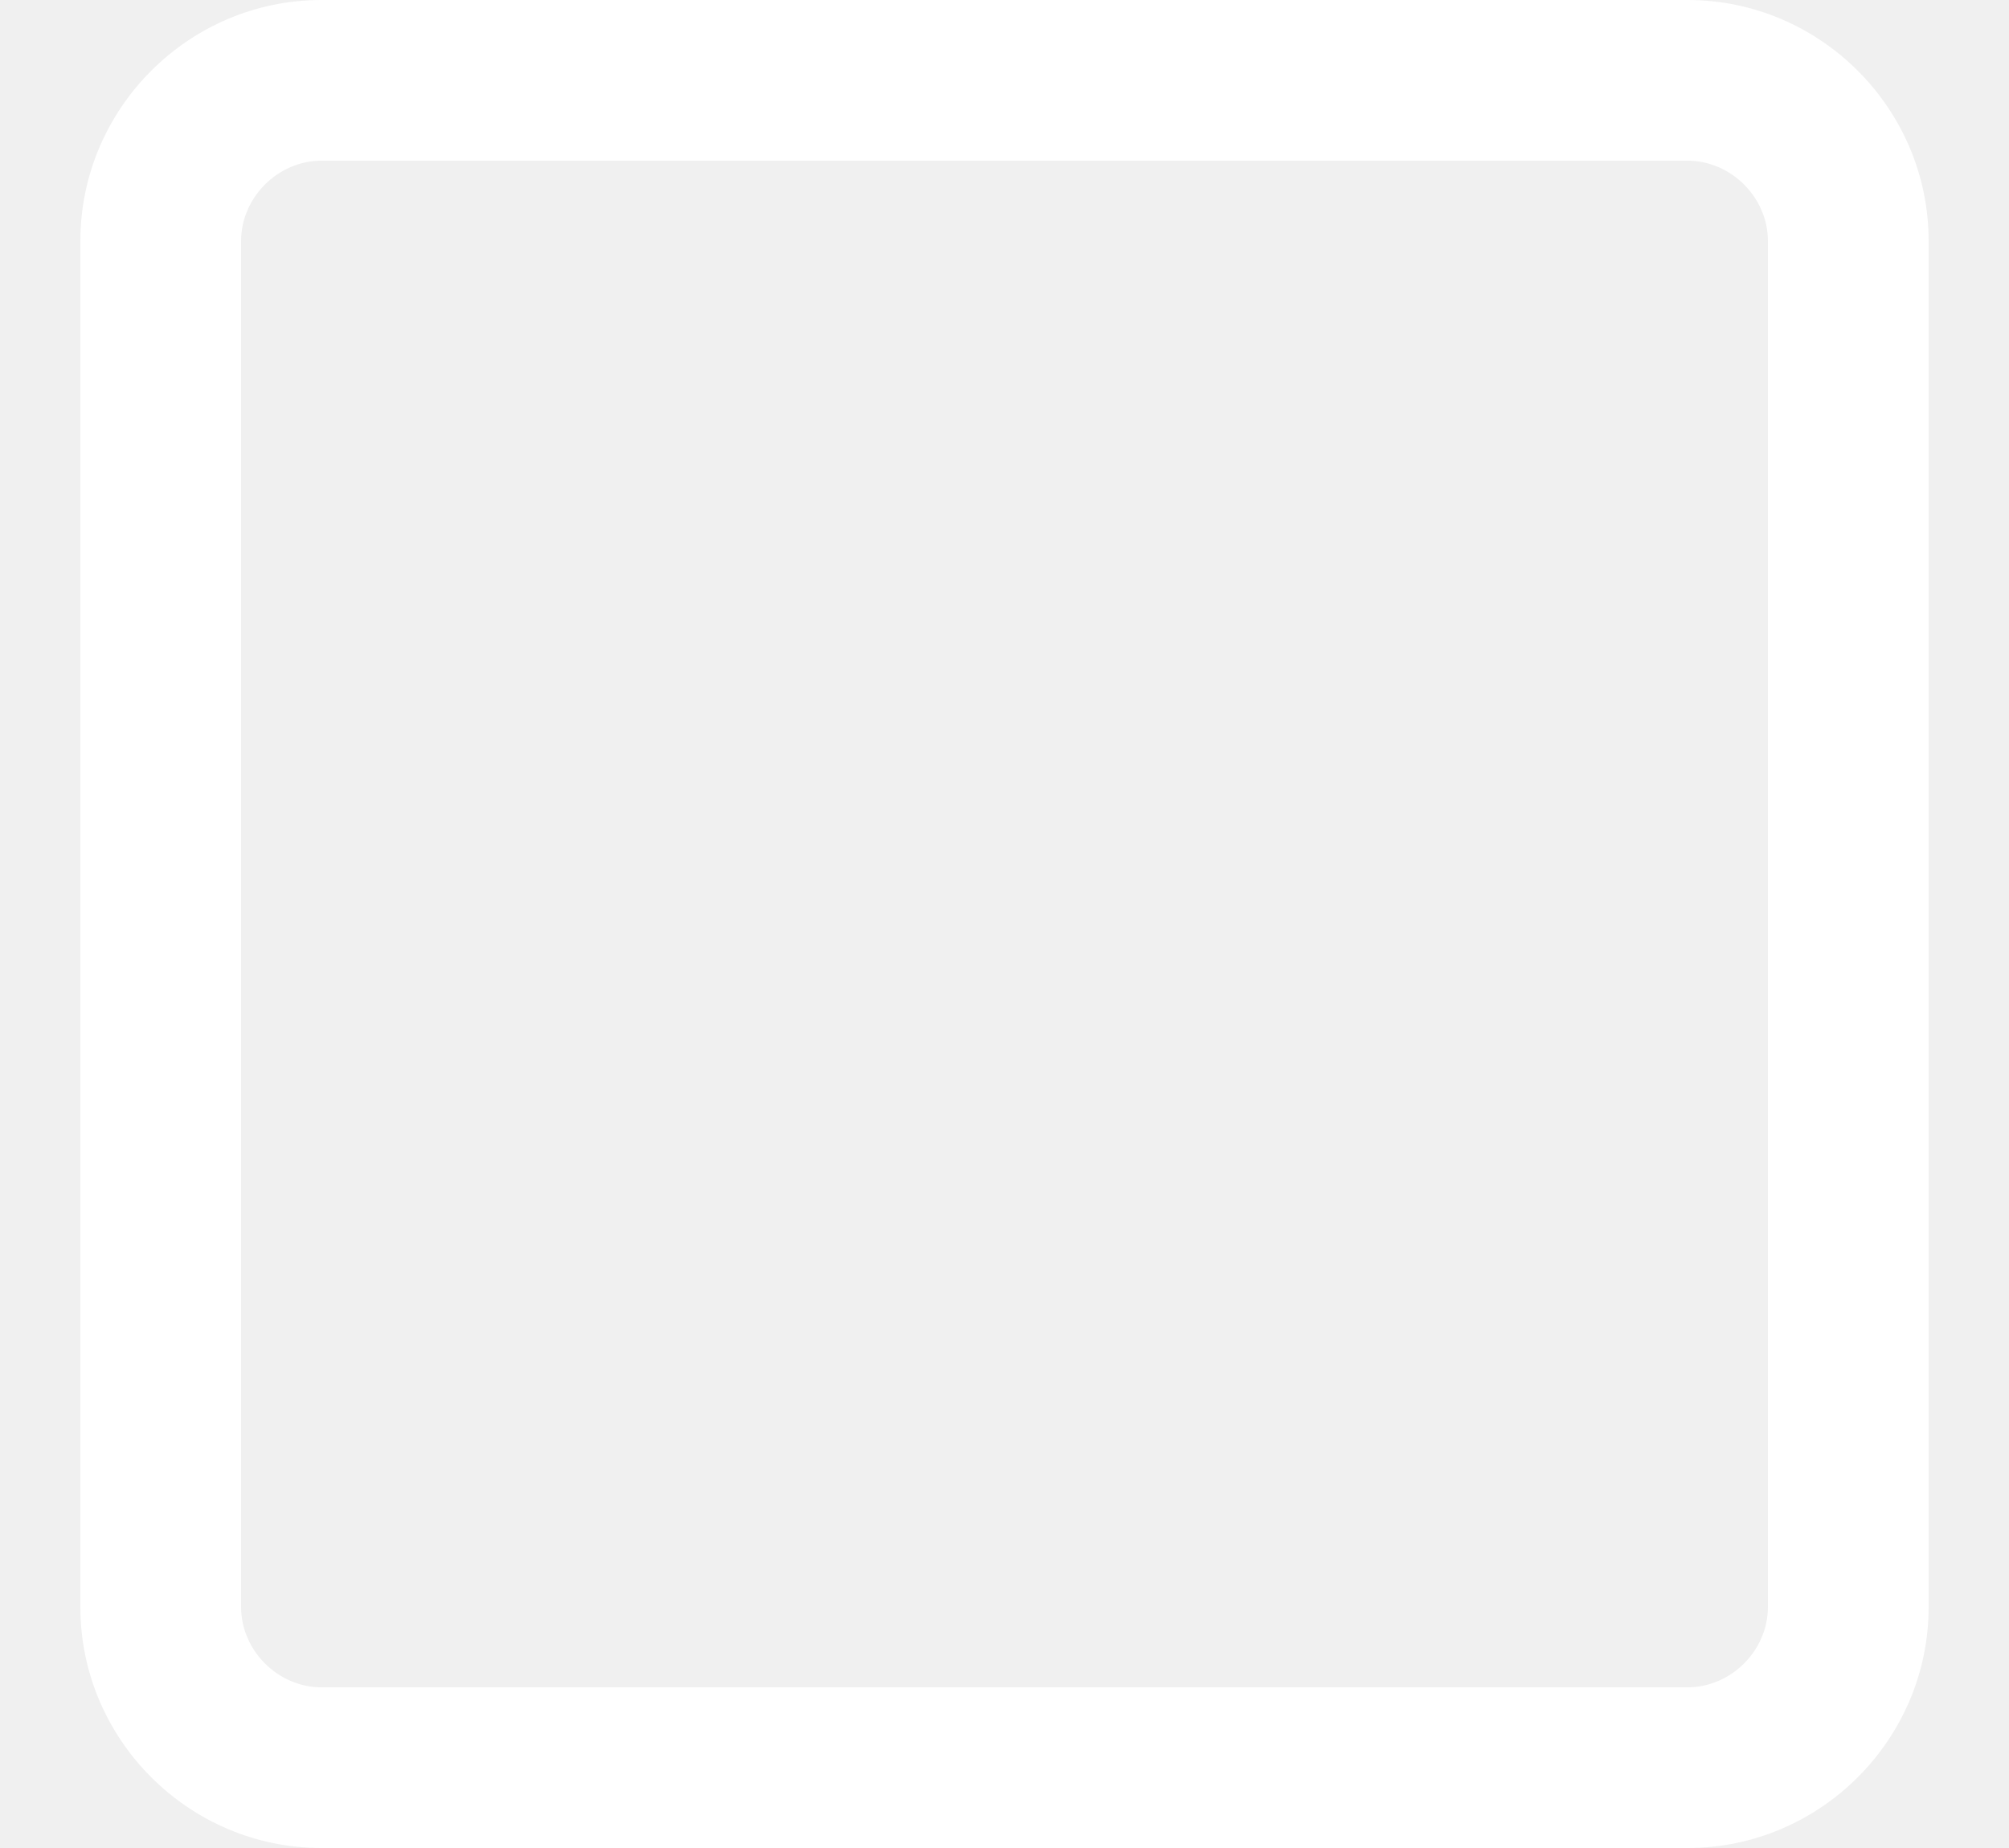
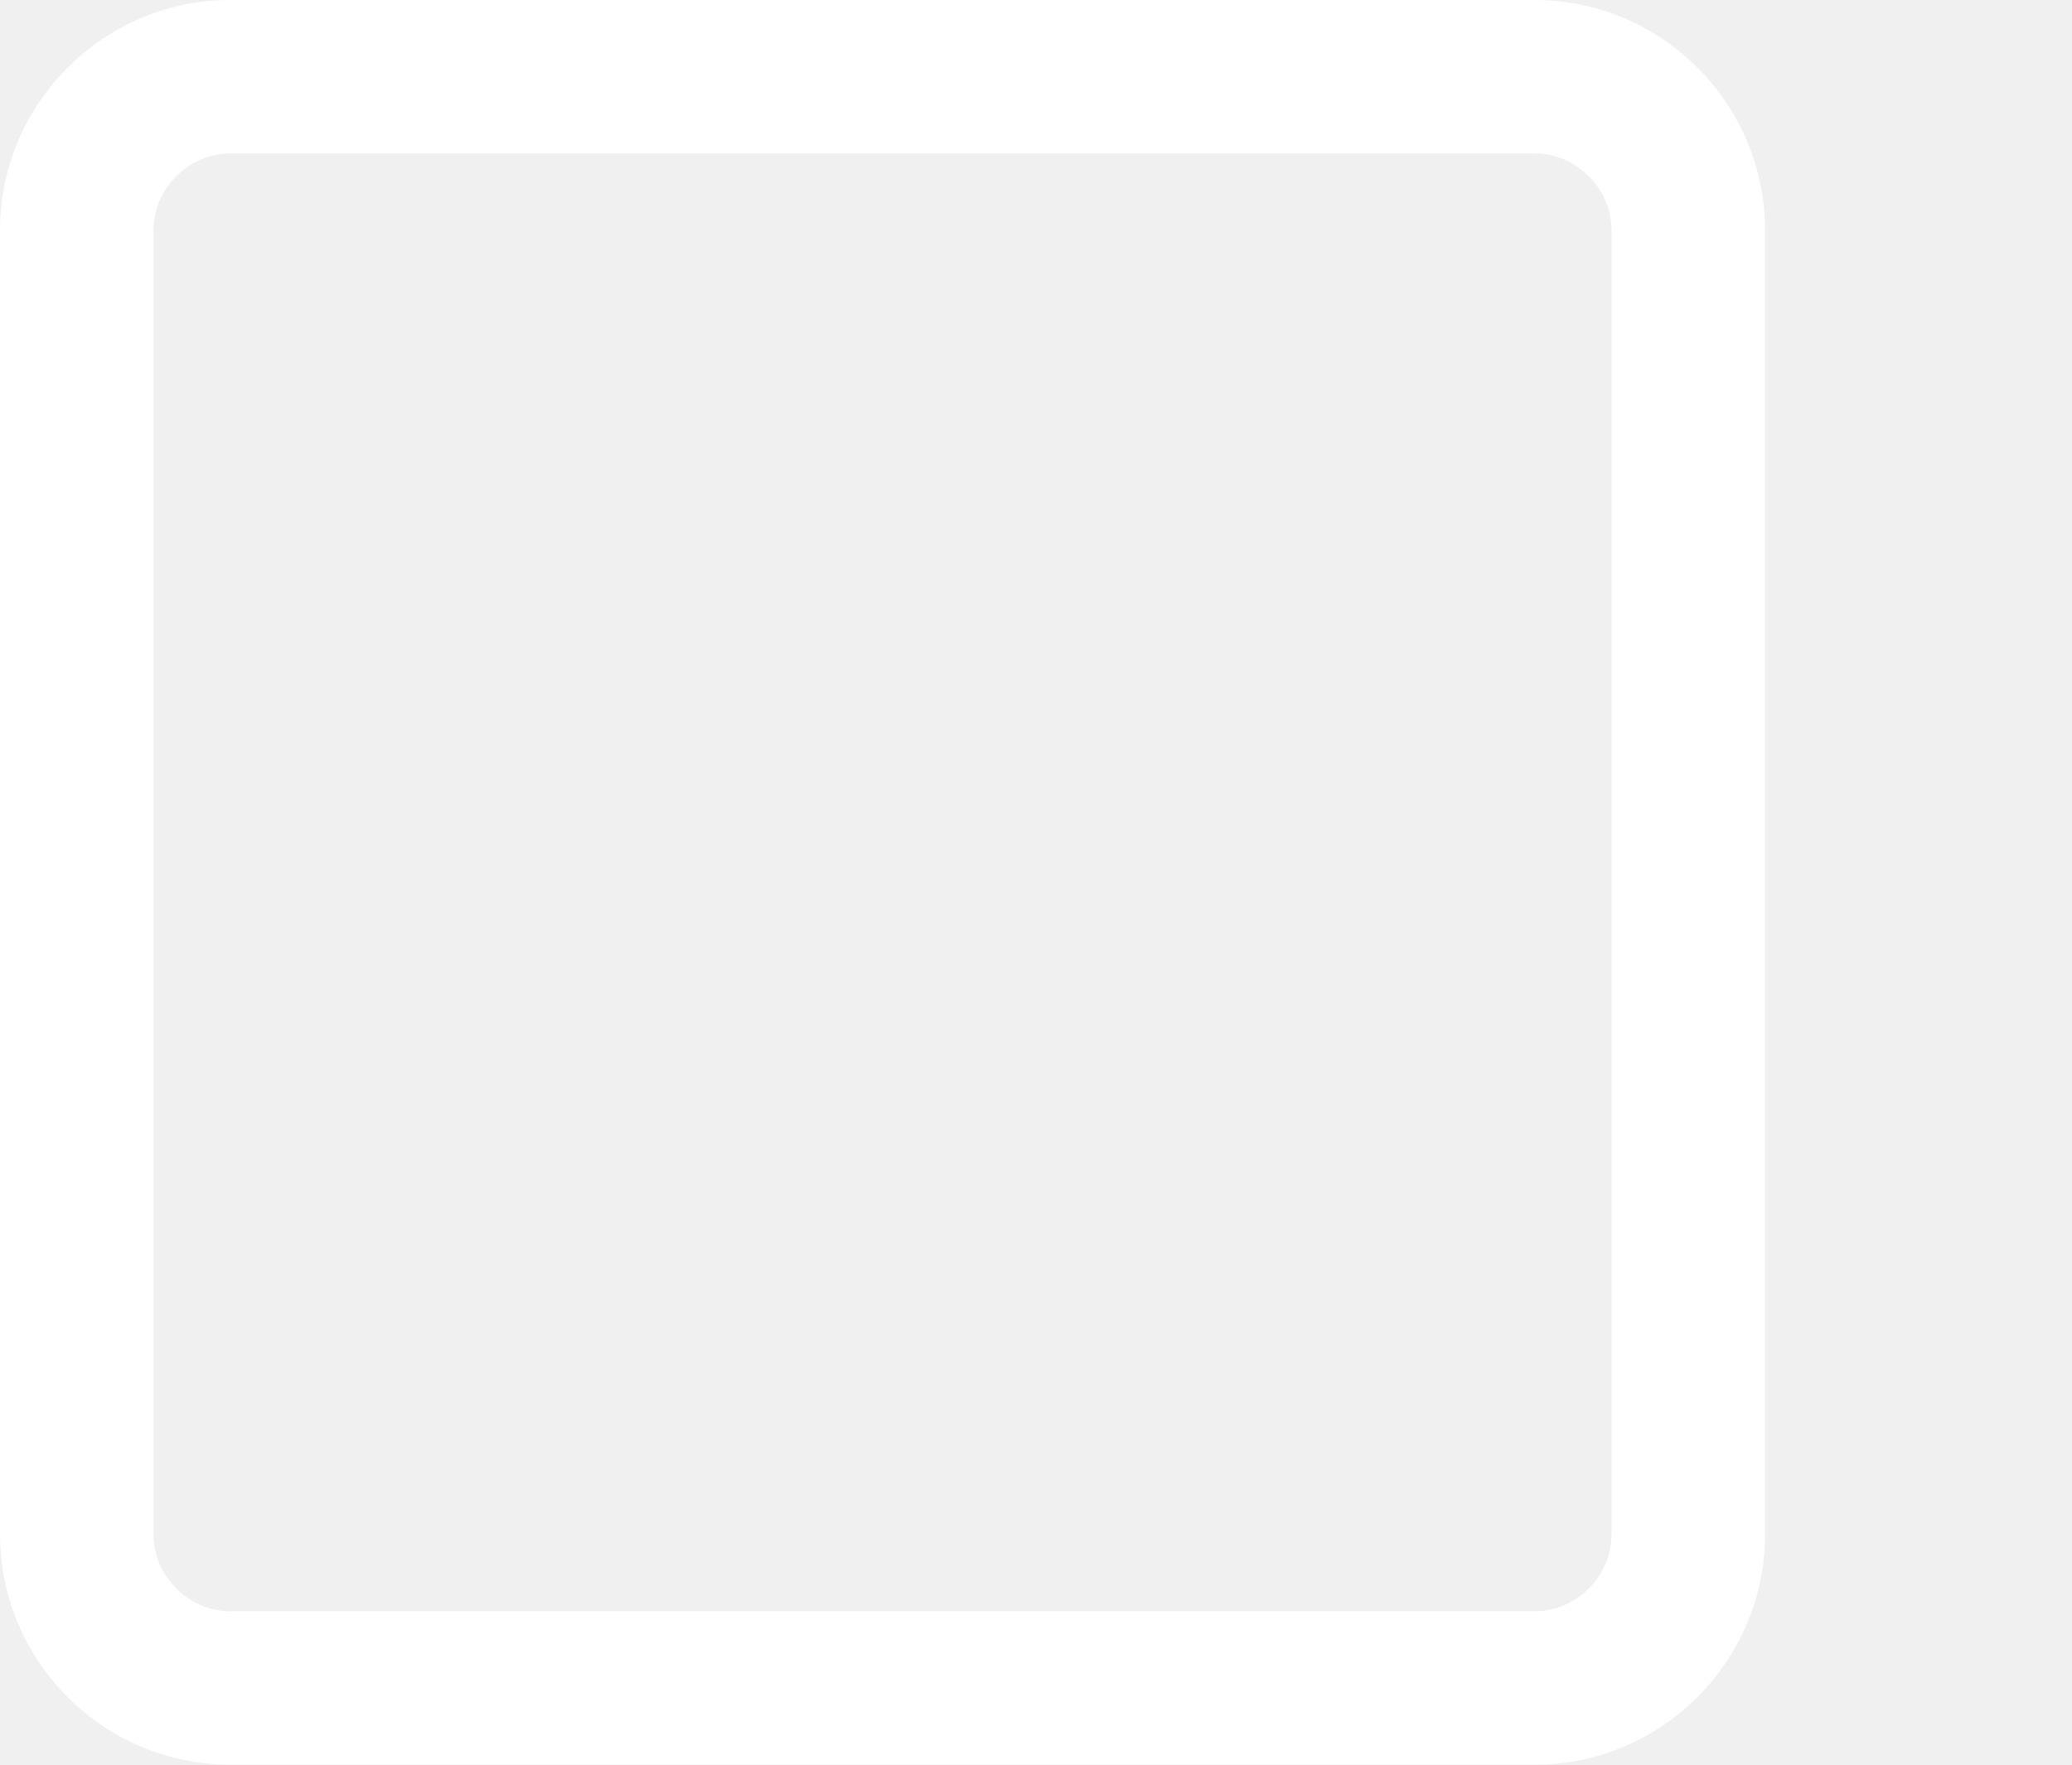
- <svg xmlns="http://www.w3.org/2000/svg" width="25" height="23" viewBox="0 0 23 23">
+ <svg xmlns="http://www.w3.org/2000/svg" width="27" height="23" viewBox="0 0 27 23">
  <path fill="#FFFFFF" d="M20 2c.542 0 1 .458 1 1v17c0 .542-.458 1-1 1H3c-.542 0-1-.458-1-1V3c0-.542.458-1 1-1h17m0-2H3C1.35 0 0 1.35 0 3v17c0 1.65 1.35 3 3 3h17c1.65 0 3-1.35 3-3V3c0-1.65-1.35-3-3-3z" />
</svg>
